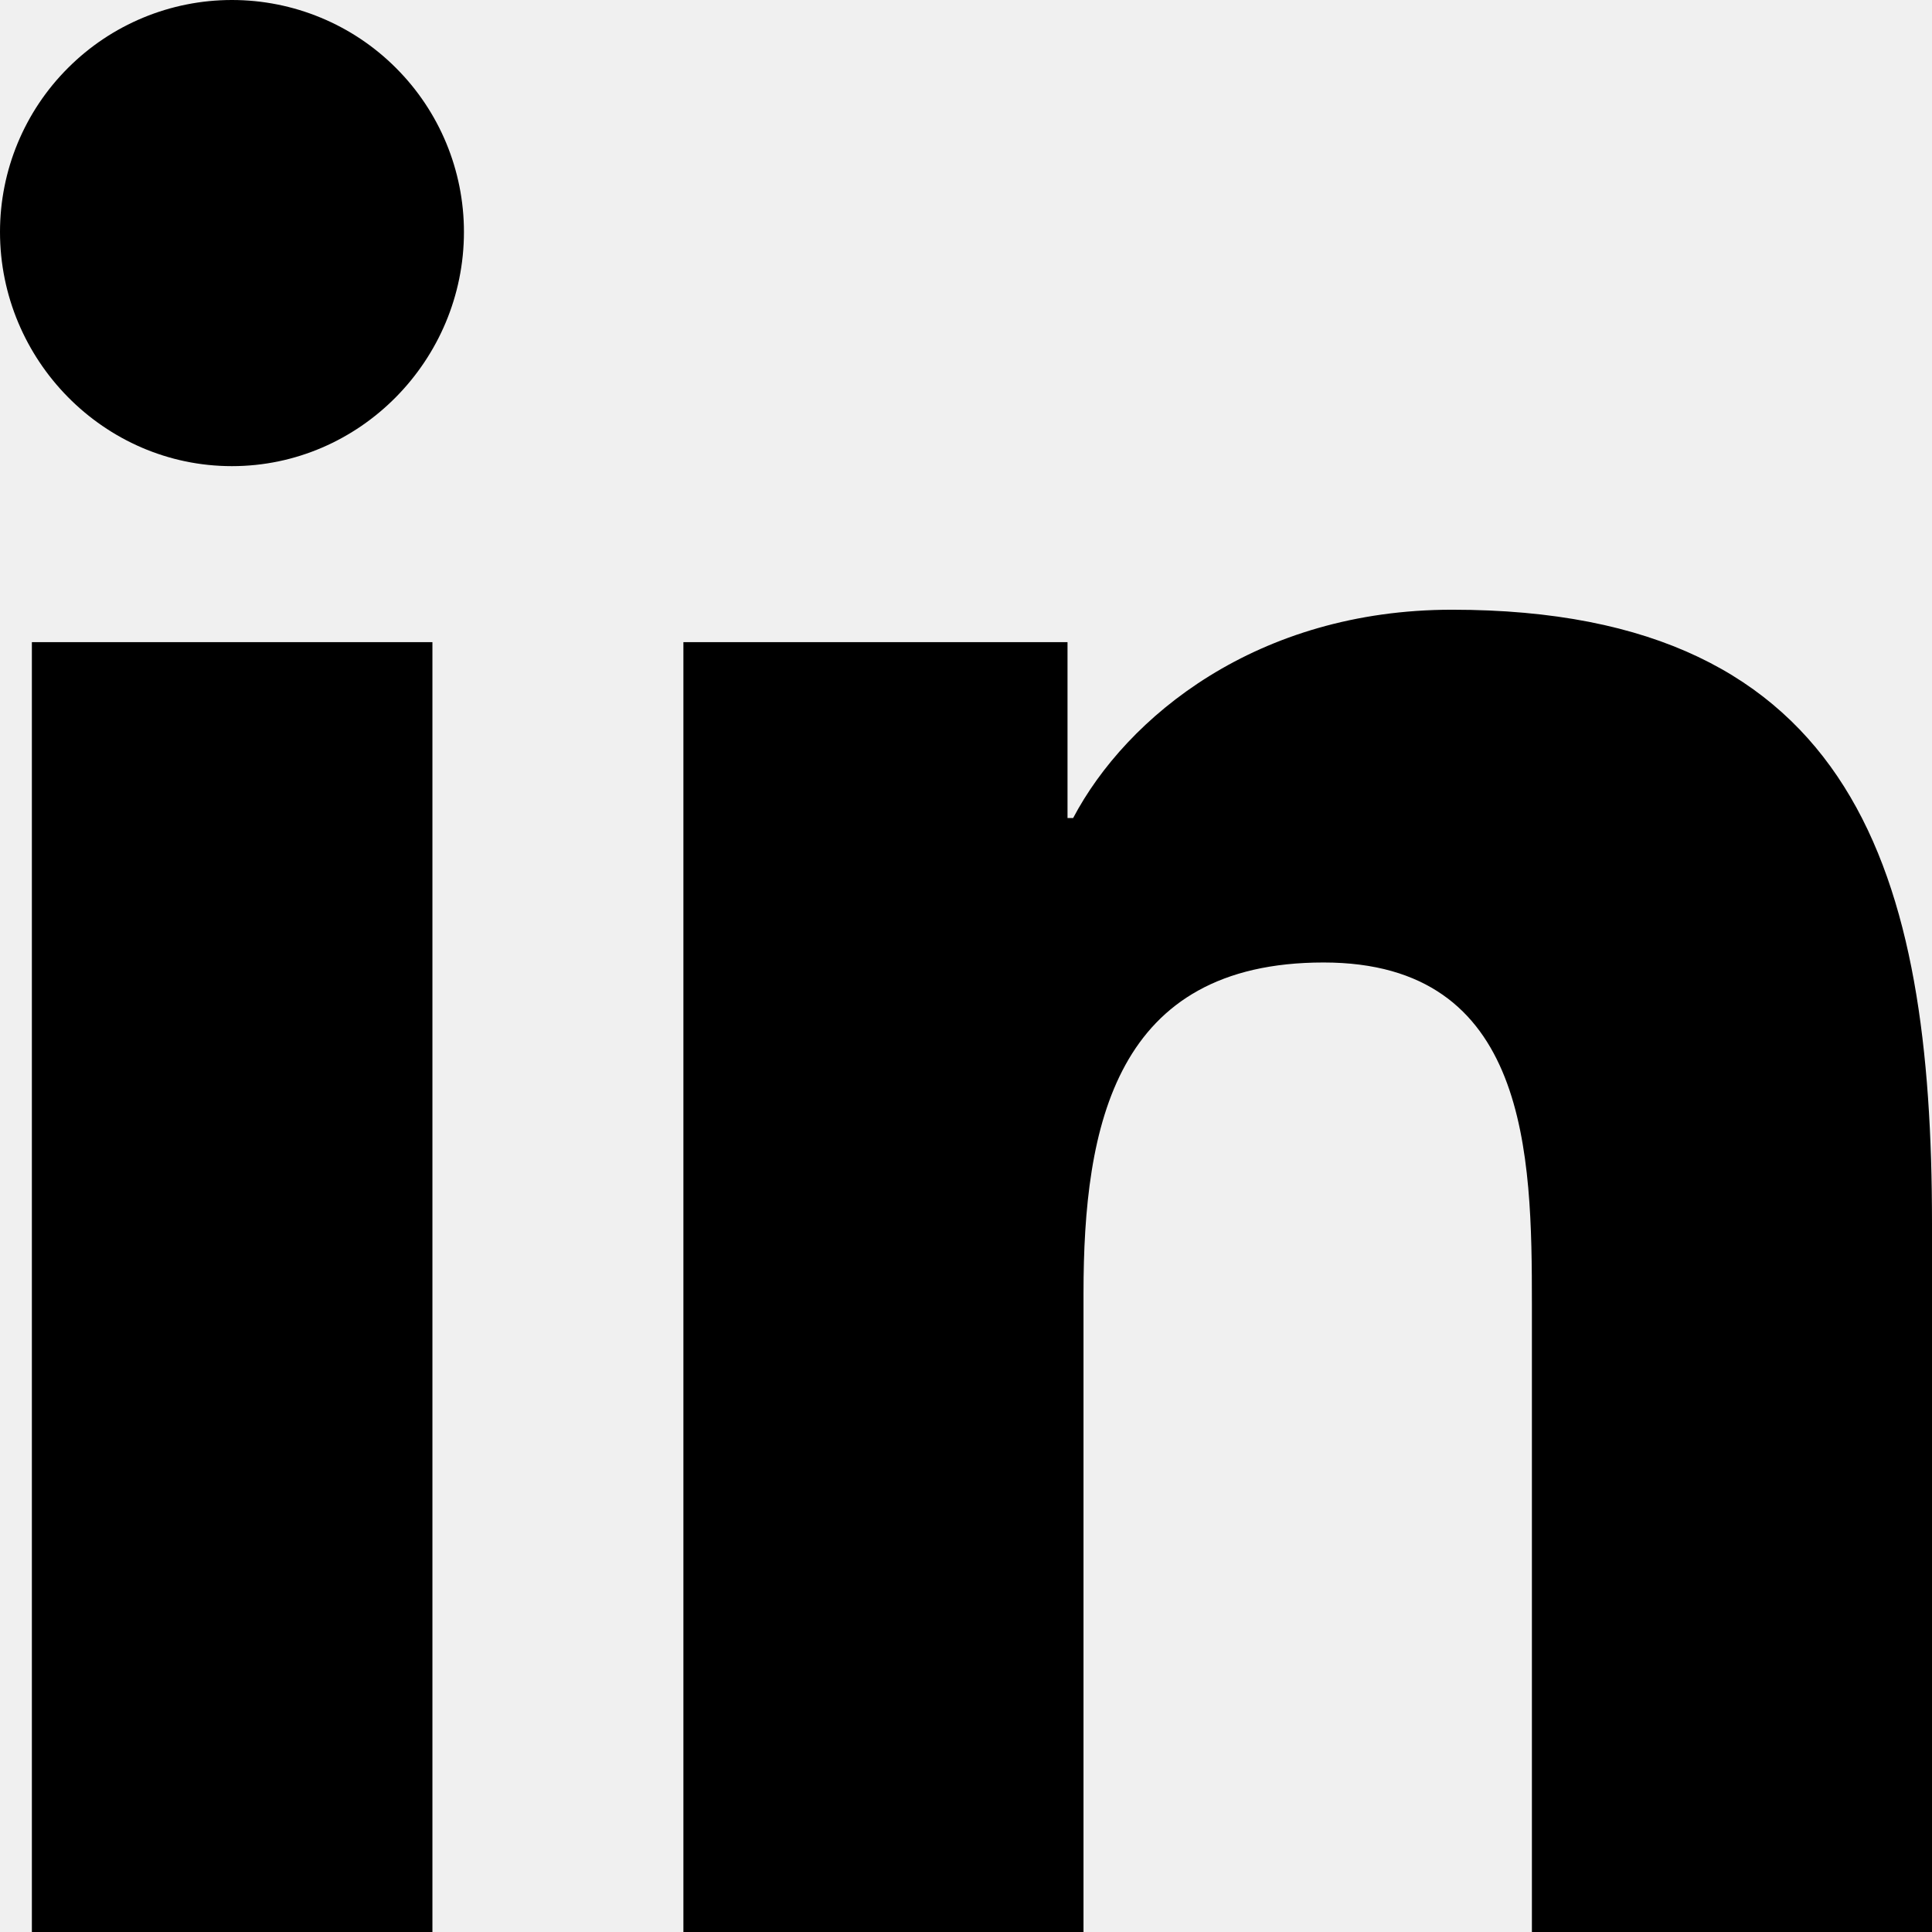
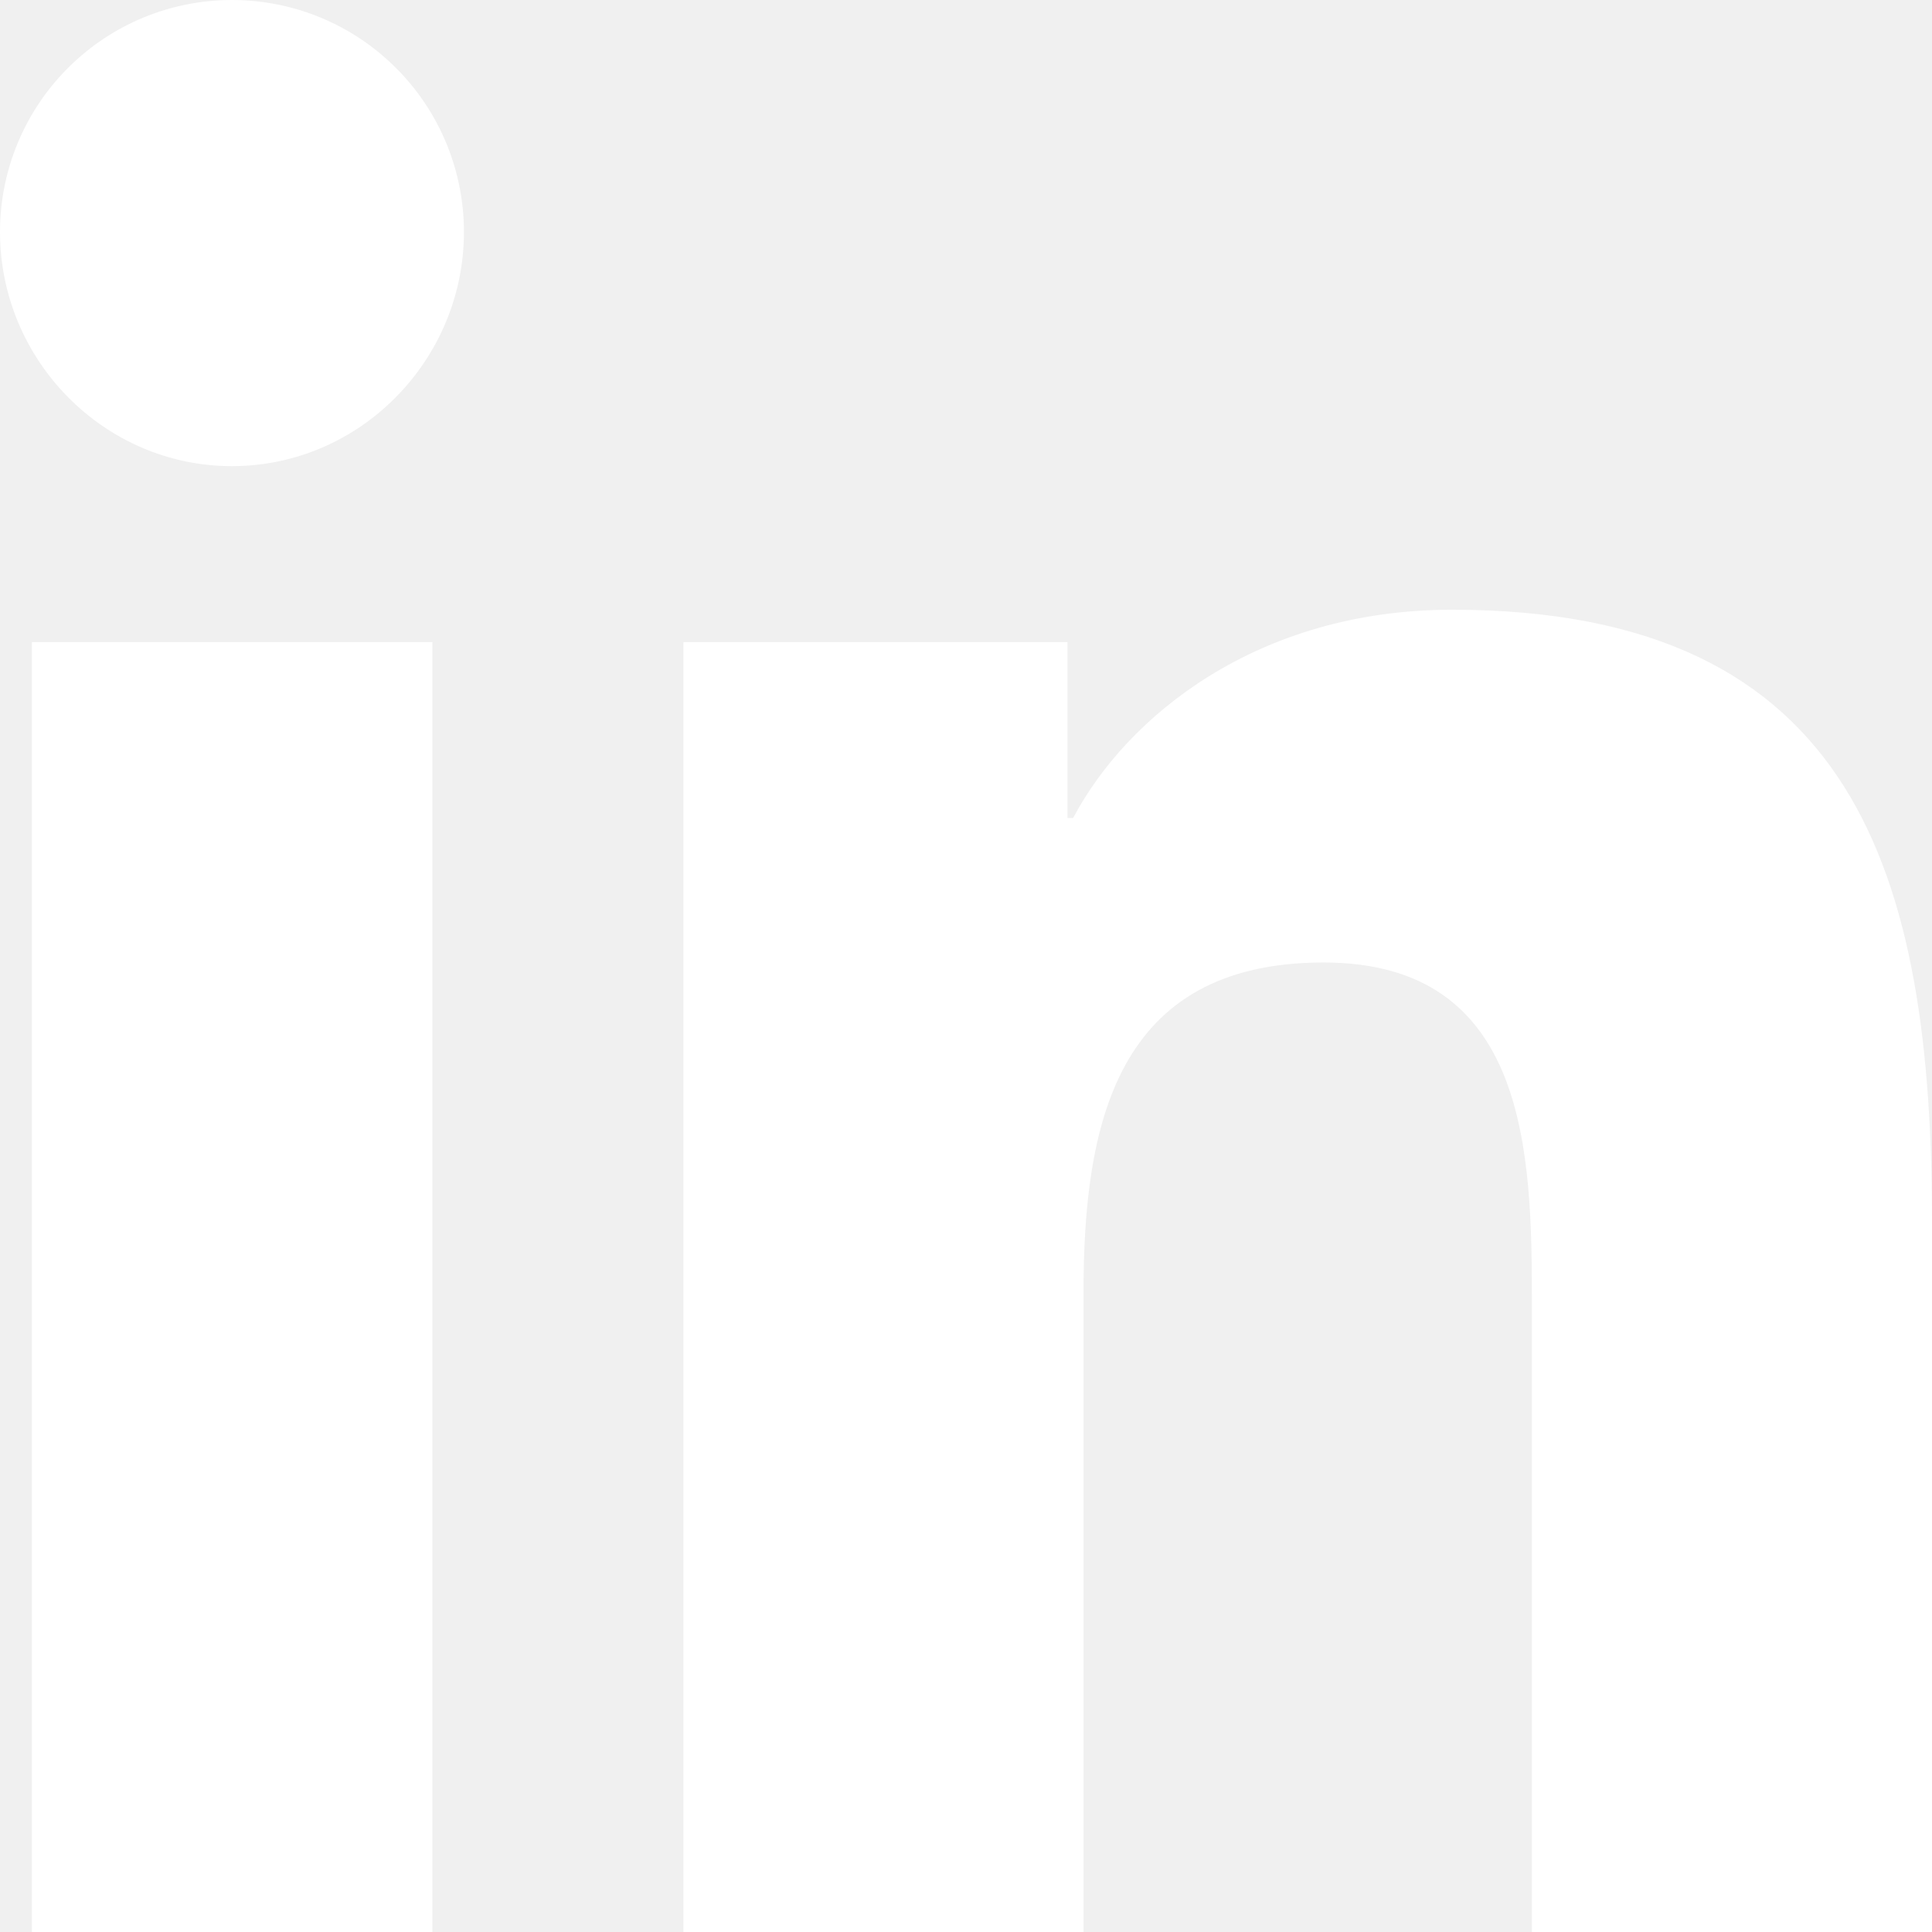
<svg xmlns="http://www.w3.org/2000/svg" width="22" height="22" viewBox="0 0 22 22" fill="none">
-   <path d="M4.924 22H0.363V7.312H4.924V22ZM2.641 5.308C1.183 5.308 0 4.1 0 2.641C1.04392e-08 1.941 0.278 1.269 0.774 0.774C1.269 0.278 1.941 0 2.641 0C3.342 0 4.014 0.278 4.509 0.774C5.005 1.269 5.283 1.941 5.283 2.641C5.283 4.1 4.099 5.308 2.641 5.308ZM21.995 22H17.444V14.85C17.444 13.146 17.41 10.96 15.072 10.96C12.701 10.96 12.338 12.812 12.338 14.727V22H7.782V7.312H12.156V9.315H12.22C12.829 8.161 14.316 6.943 16.535 6.943C21.151 6.943 22 9.983 22 13.931V22H21.995Z" fill="#000000" />
+   <path d="M4.924 22H0.363V7.312H4.924V22ZM2.641 5.308C1.183 5.308 0 4.1 0 2.641C1.04392e-08 1.941 0.278 1.269 0.774 0.774C1.269 0.278 1.941 0 2.641 0C3.342 0 4.014 0.278 4.509 0.774C5.005 1.269 5.283 1.941 5.283 2.641C5.283 4.1 4.099 5.308 2.641 5.308ZM21.995 22H17.444V14.85C17.444 13.146 17.41 10.96 15.072 10.96C12.701 10.96 12.338 12.812 12.338 14.727V22H7.782V7.312H12.156V9.315H12.22C12.829 8.161 14.316 6.943 16.535 6.943C21.151 6.943 22 9.983 22 13.931V22H21.995Z" fill="#ffffff" />
</svg>
